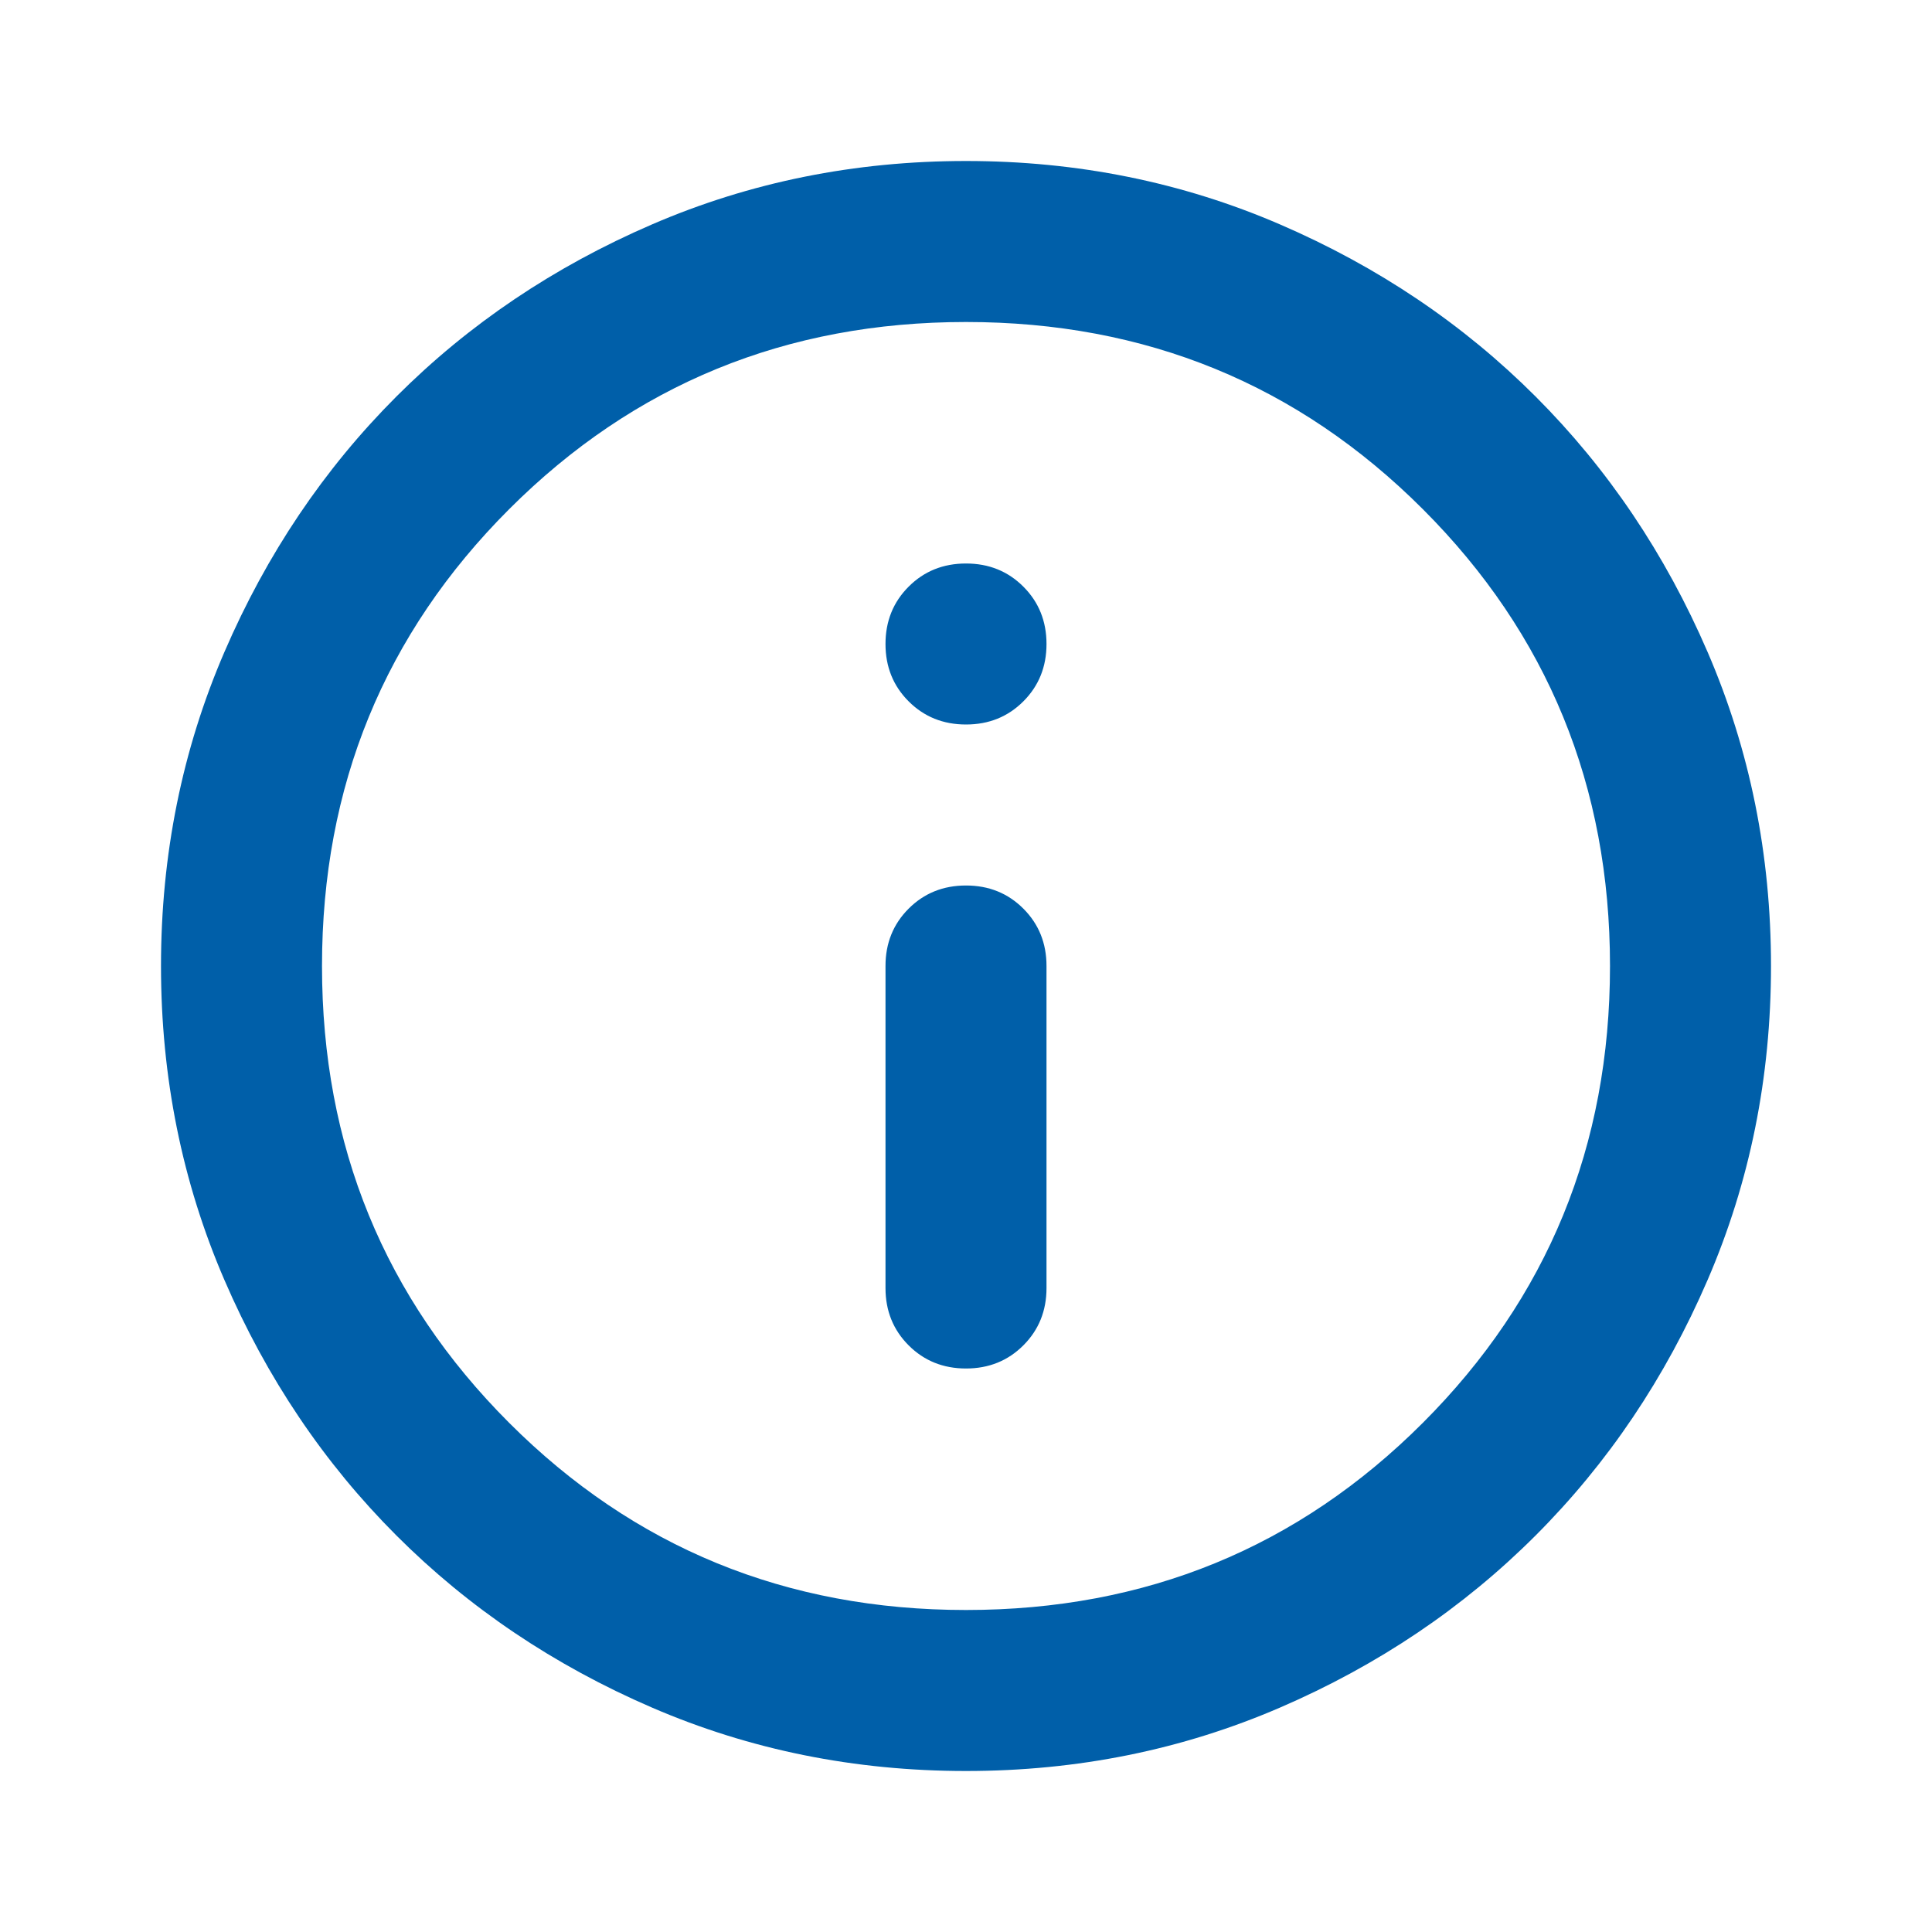
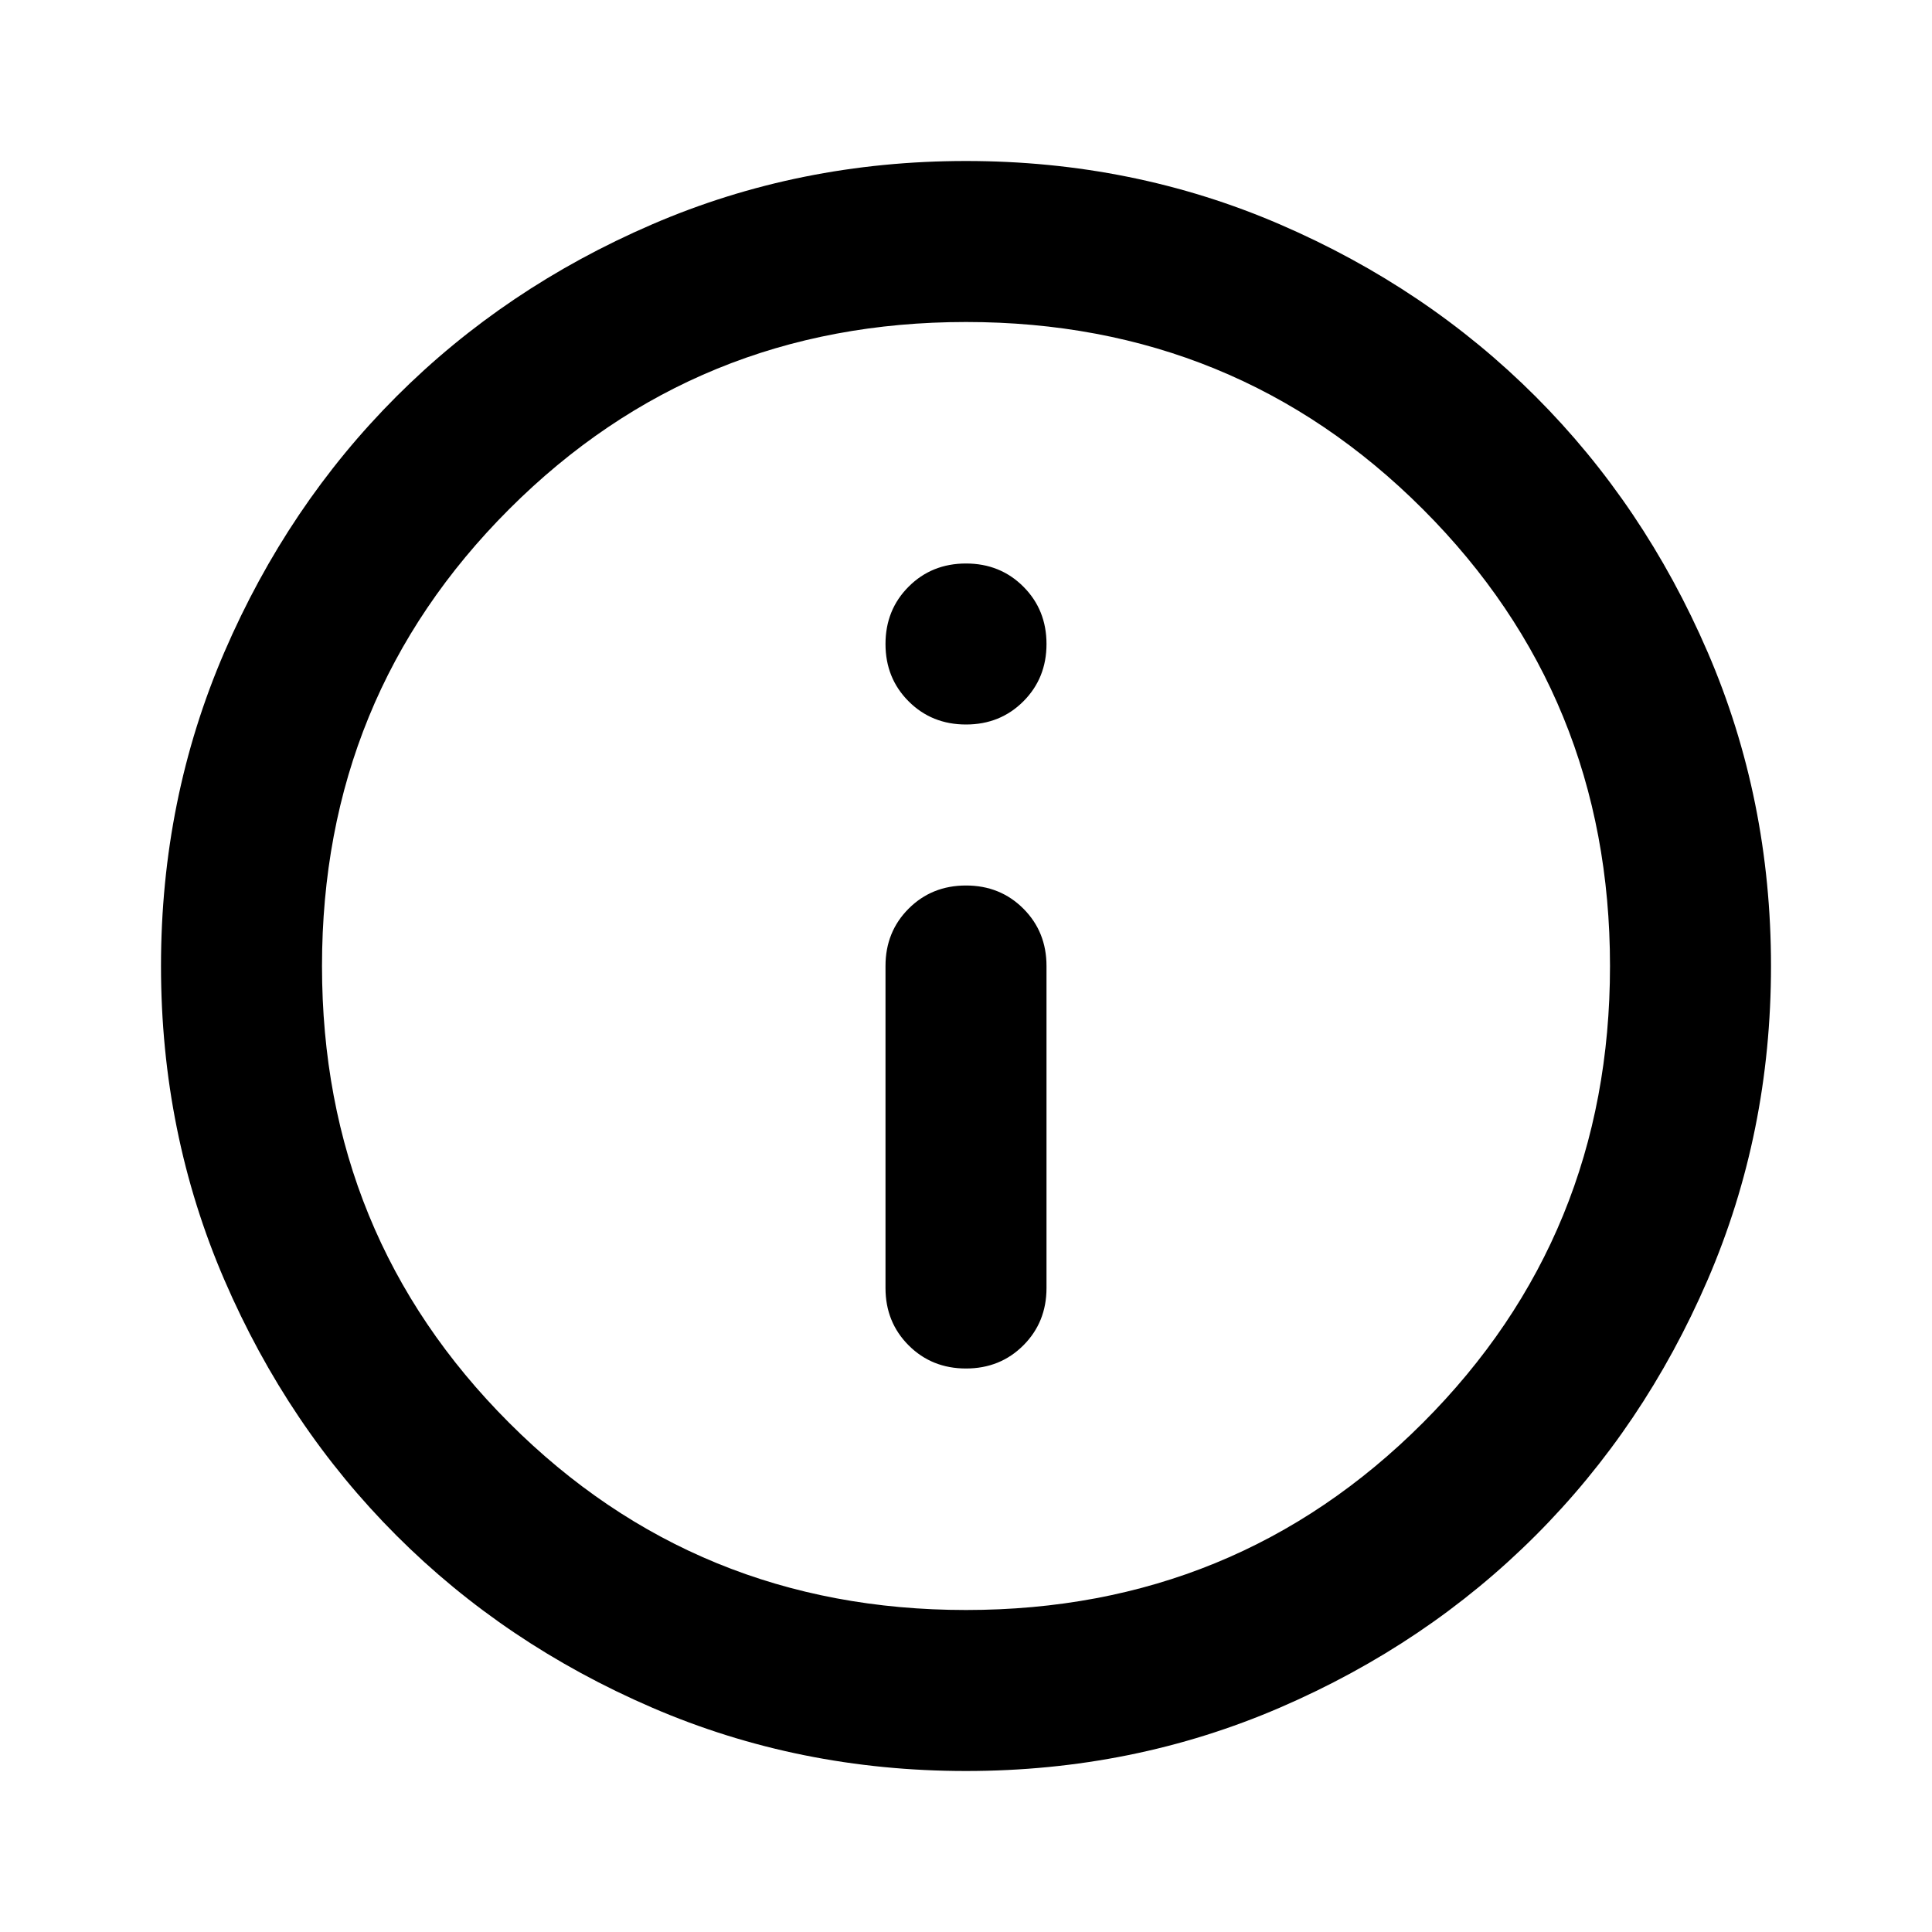
- <svg xmlns="http://www.w3.org/2000/svg" height="24px" viewBox="0 -960 960 960" width="24px" fill="#005FA9">
+ <svg xmlns="http://www.w3.org/2000/svg" height="24px" viewBox="0 -960 960 960" width="24px" fill="currentColor">
  <path d="M480-280q17 0 28.5-11.5T520-320v-160q0-17-11.5-28.5T480-520q-17 0-28.5 11.5T440-480v160q0 17 11.5 28.5T480-280Zm0-320q17 0 28.5-11.5T520-640q0-17-11.5-28.5T480-680q-17 0-28.5 11.5T440-640q0 17 11.5 28.5T480-600Zm0 520q-83 0-156-31.5T197-197q-54-54-85.5-127T80-480q0-83 31.5-156T197-763q54-54 127-85.5T480-880q83 0 156 31.5T763-763q54 54 85.5 127T880-480q0 83-31.5 156T763-197q-54 54-127 85.5T480-80Zm0-80q134 0 227-93t93-227q0-134-93-227t-227-93q-134 0-227 93t-93 227q0 134 93 227t227 93Zm0-320Z" />
</svg>
